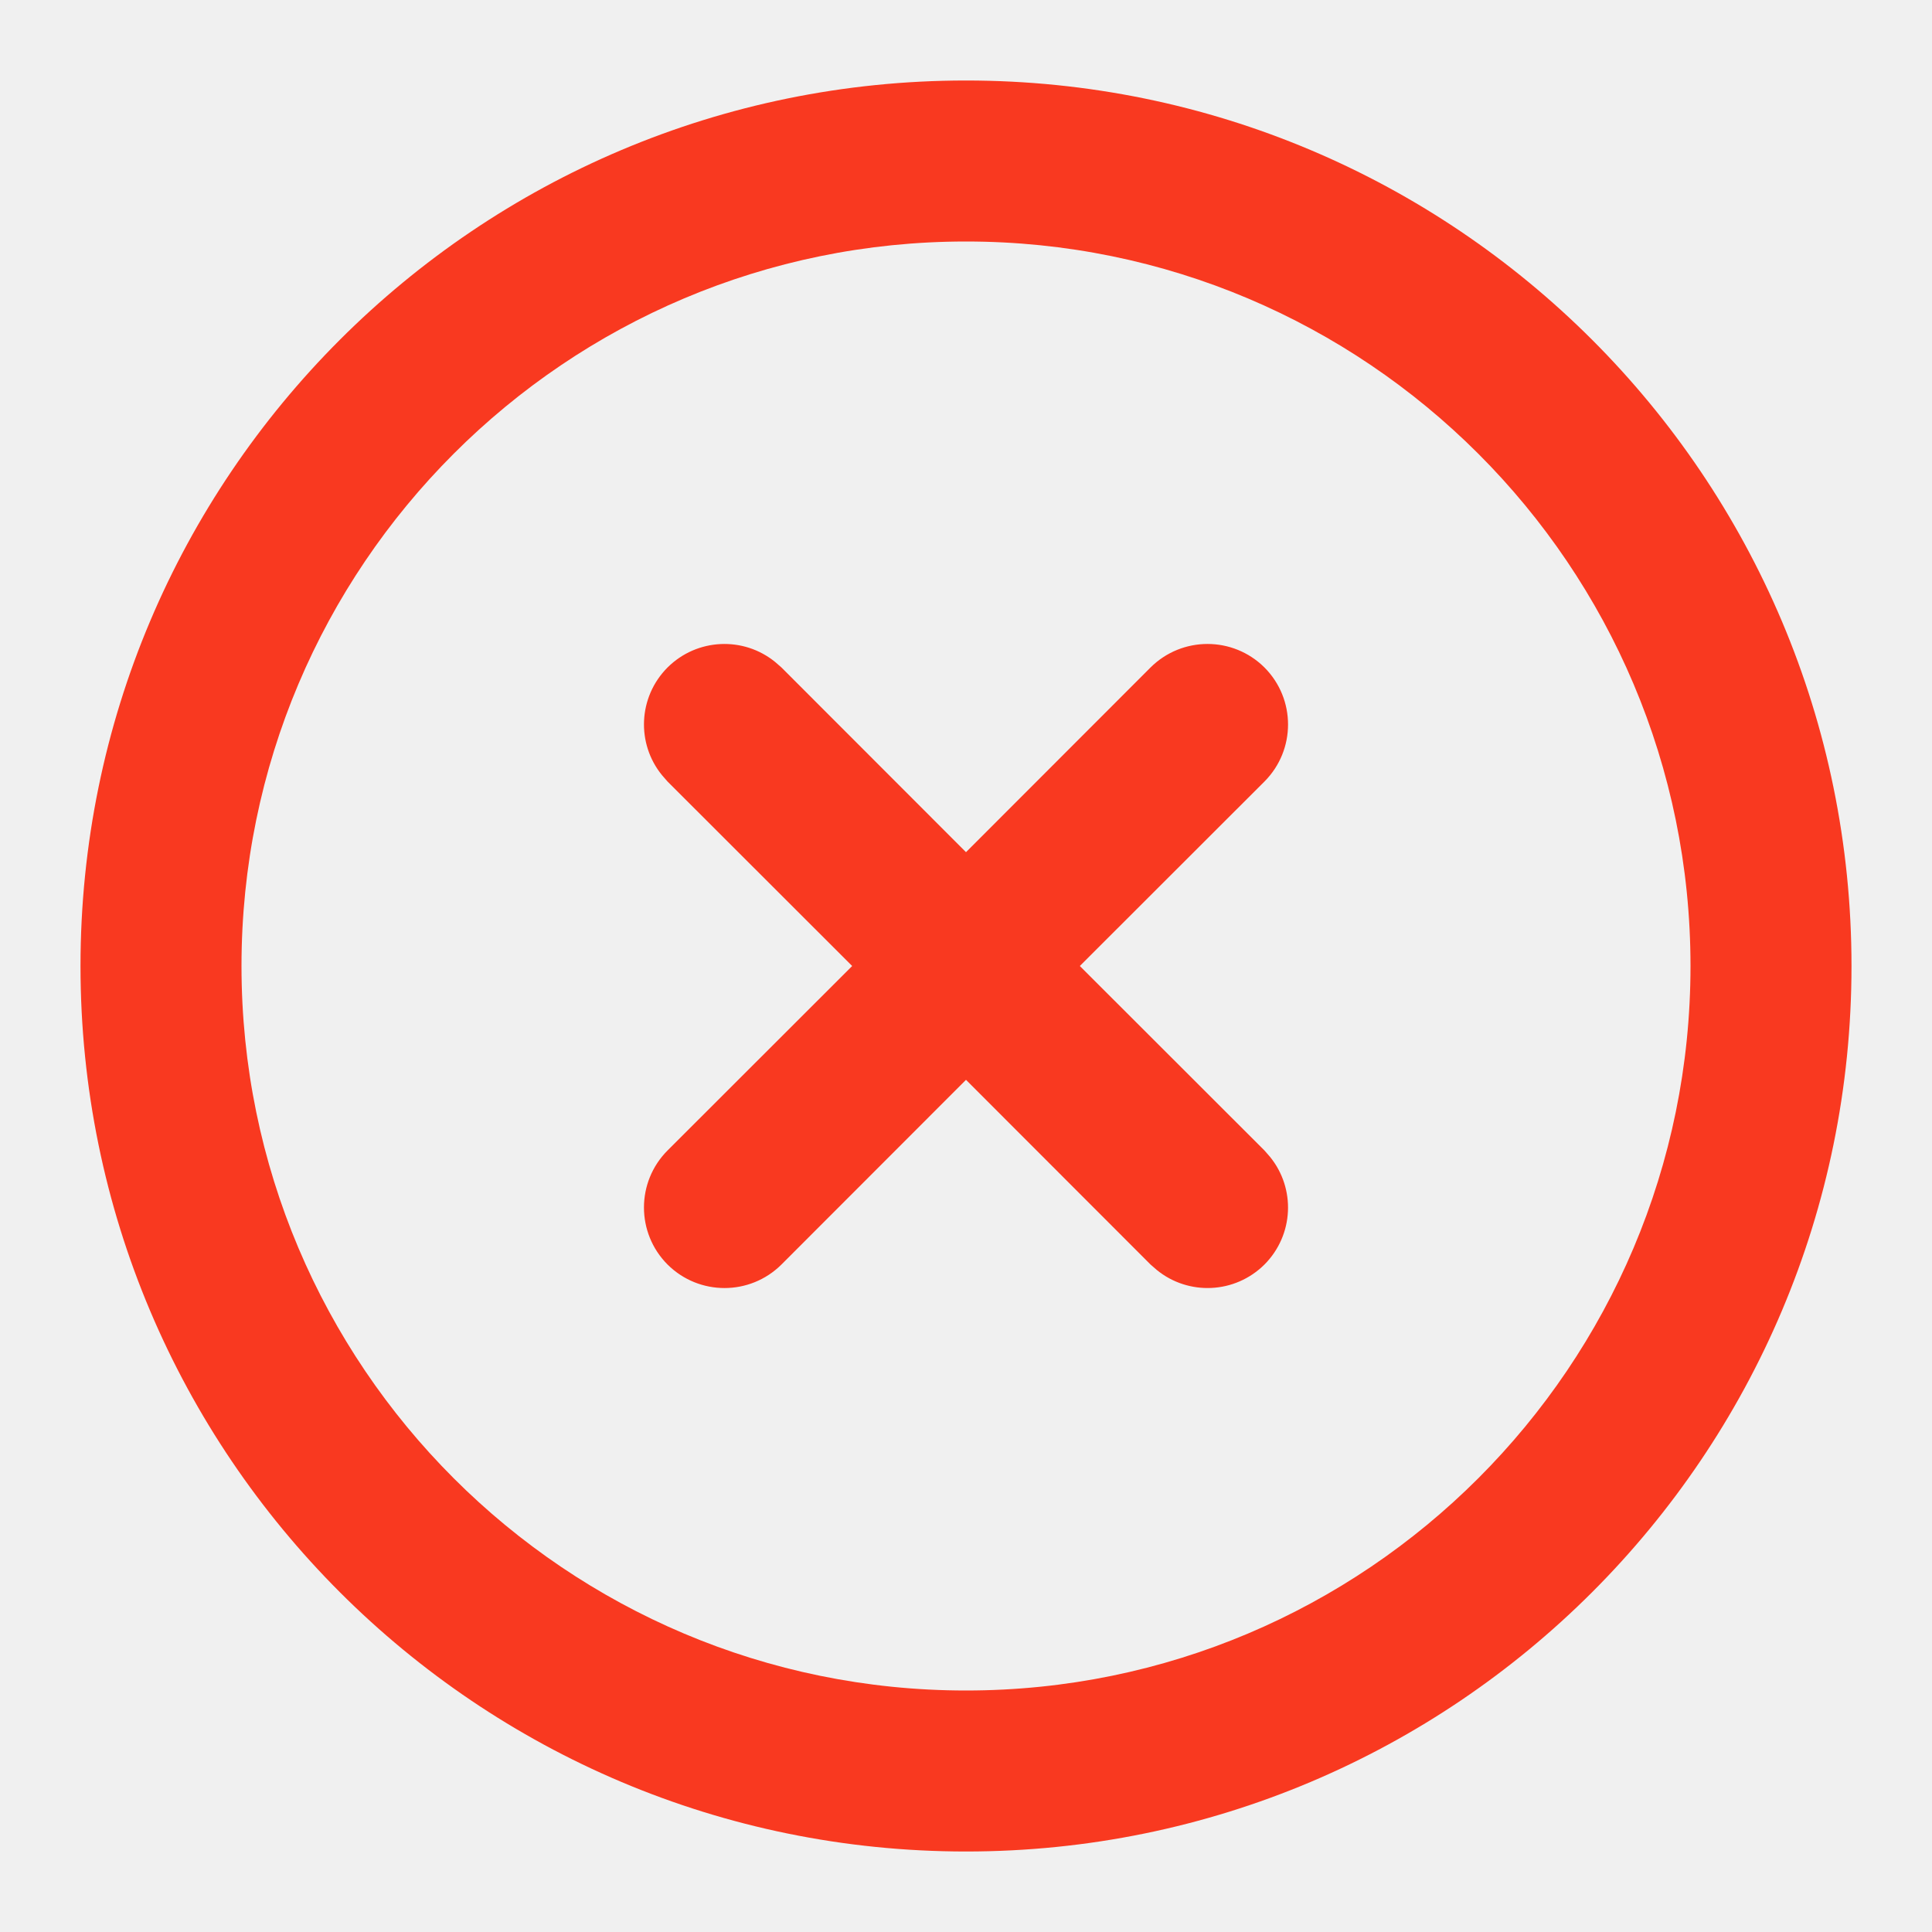
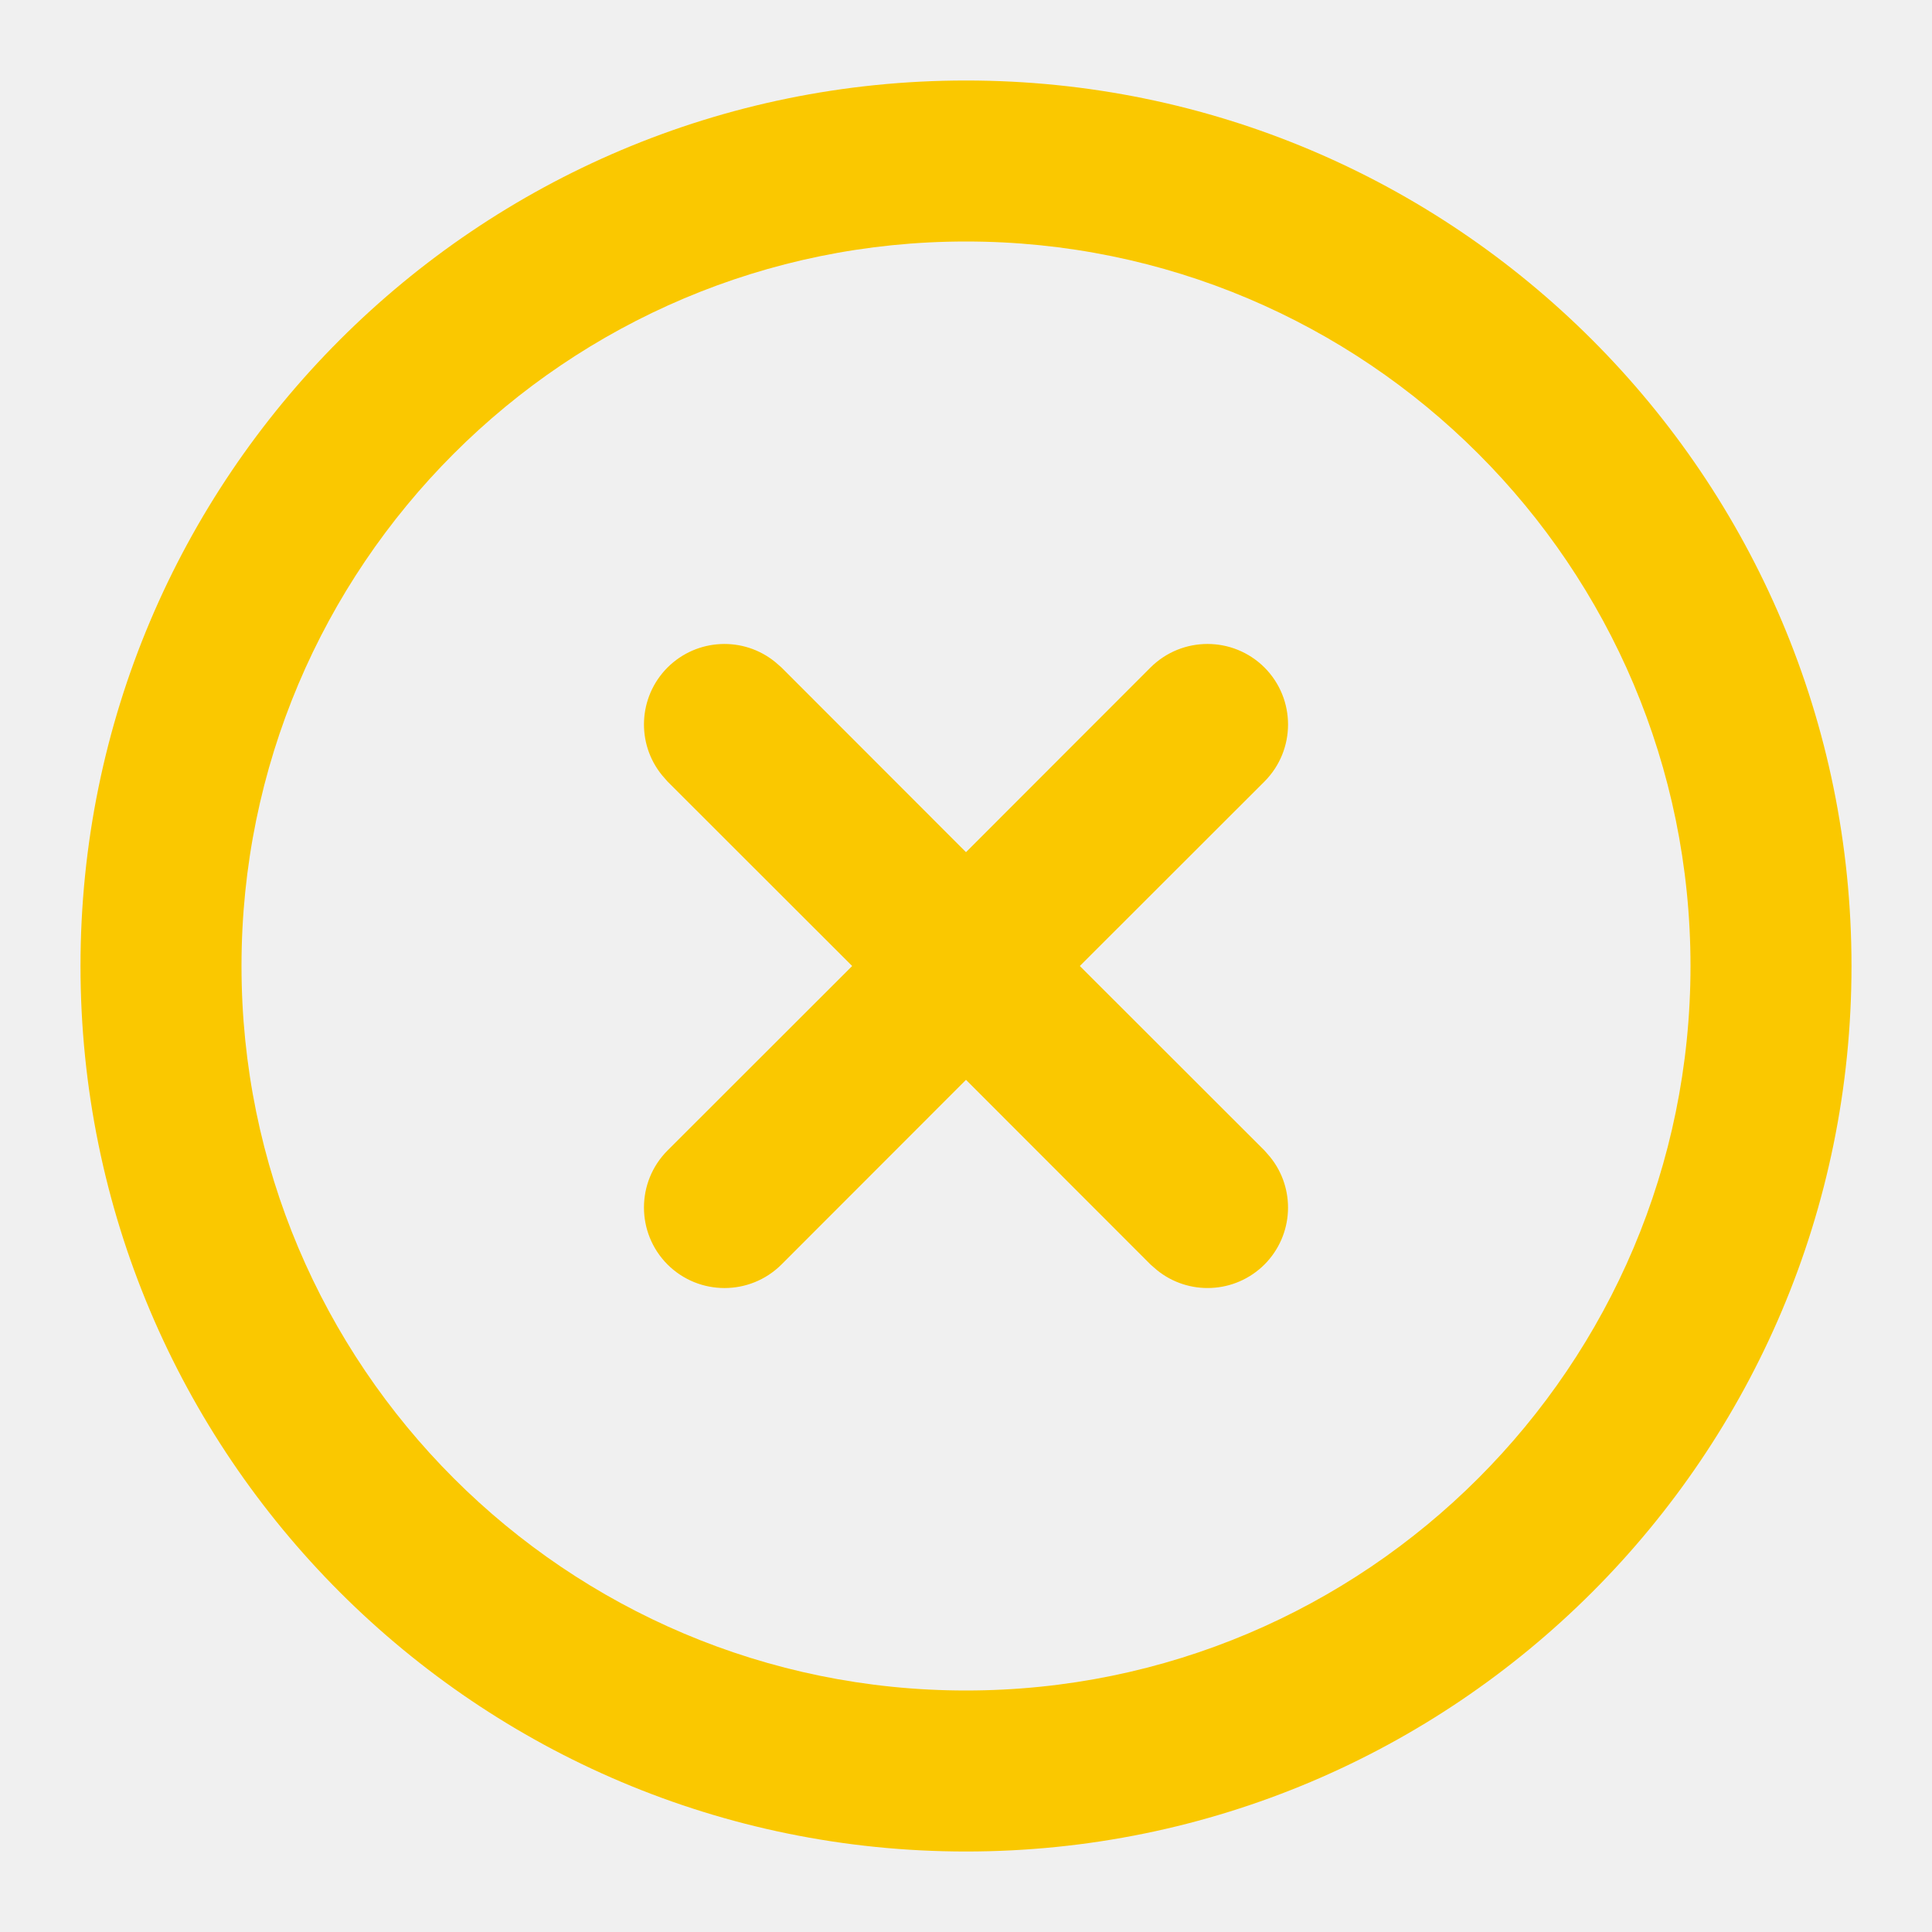
<svg xmlns="http://www.w3.org/2000/svg" width="12" height="12" viewBox="0 0 12 12" fill="none">
  <g clip-path="url(#clip0_246_24719)">
-     <path d="M10.5 6C10.5 3.515 8.485 1.5 6 1.5C3.515 1.5 1.5 3.515 1.5 6C1.5 8.485 3.515 10.5 6 10.5C8.485 10.5 10.5 8.485 10.5 6ZM7.146 4.146C7.342 3.951 7.658 3.951 7.854 4.146C8.049 4.342 8.049 4.658 7.854 4.854L6.707 6L7.854 7.146L7.888 7.185C8.048 7.381 8.037 7.67 7.854 7.854C7.67 8.037 7.381 8.048 7.185 7.888L7.146 7.854L6 6.707L4.854 7.854C4.658 8.049 4.342 8.049 4.146 7.854C3.951 7.658 3.951 7.342 4.146 7.146L5.293 6L4.146 4.854L4.112 4.815C3.952 4.619 3.963 4.33 4.146 4.146C4.33 3.963 4.619 3.952 4.815 4.112L4.854 4.146L6 5.293L7.146 4.146ZM11.5 6C11.5 9.038 9.038 11.5 6 11.5C2.962 11.5 0.5 9.038 0.5 6C0.5 2.962 2.962 0.5 6 0.5C9.038 0.5 11.5 2.962 11.5 6Z" fill="#F93920" />
+     <path d="M10.5 6C10.5 3.515 8.485 1.5 6 1.5C3.515 1.5 1.5 3.515 1.5 6C1.5 8.485 3.515 10.5 6 10.5C8.485 10.5 10.5 8.485 10.5 6ZM7.146 4.146C7.342 3.951 7.658 3.951 7.854 4.146C8.049 4.342 8.049 4.658 7.854 4.854L6.707 6L7.854 7.146L7.888 7.185C8.048 7.381 8.037 7.67 7.854 7.854C7.67 8.037 7.381 8.048 7.185 7.888L7.146 7.854L6 6.707L4.854 7.854C4.658 8.049 4.342 8.049 4.146 7.854C3.951 7.658 3.951 7.342 4.146 7.146L5.293 6L4.146 4.854L4.112 4.815C3.952 4.619 3.963 4.33 4.146 4.146C4.33 3.963 4.619 3.952 4.815 4.112L4.854 4.146L6 5.293L7.146 4.146ZM11.5 6C11.5 9.038 9.038 11.5 6 11.5C2.962 11.5 0.5 9.038 0.5 6C0.5 2.962 2.962 0.5 6 0.5C9.038 0.5 11.5 2.962 11.5 6Z" fill="#FAC800" />
  </g>
  <defs>
    <clipPath id="clip0_246_24719">
      <rect width="12" height="12" fill="white" />
    </clipPath>
  </defs>
</svg>
